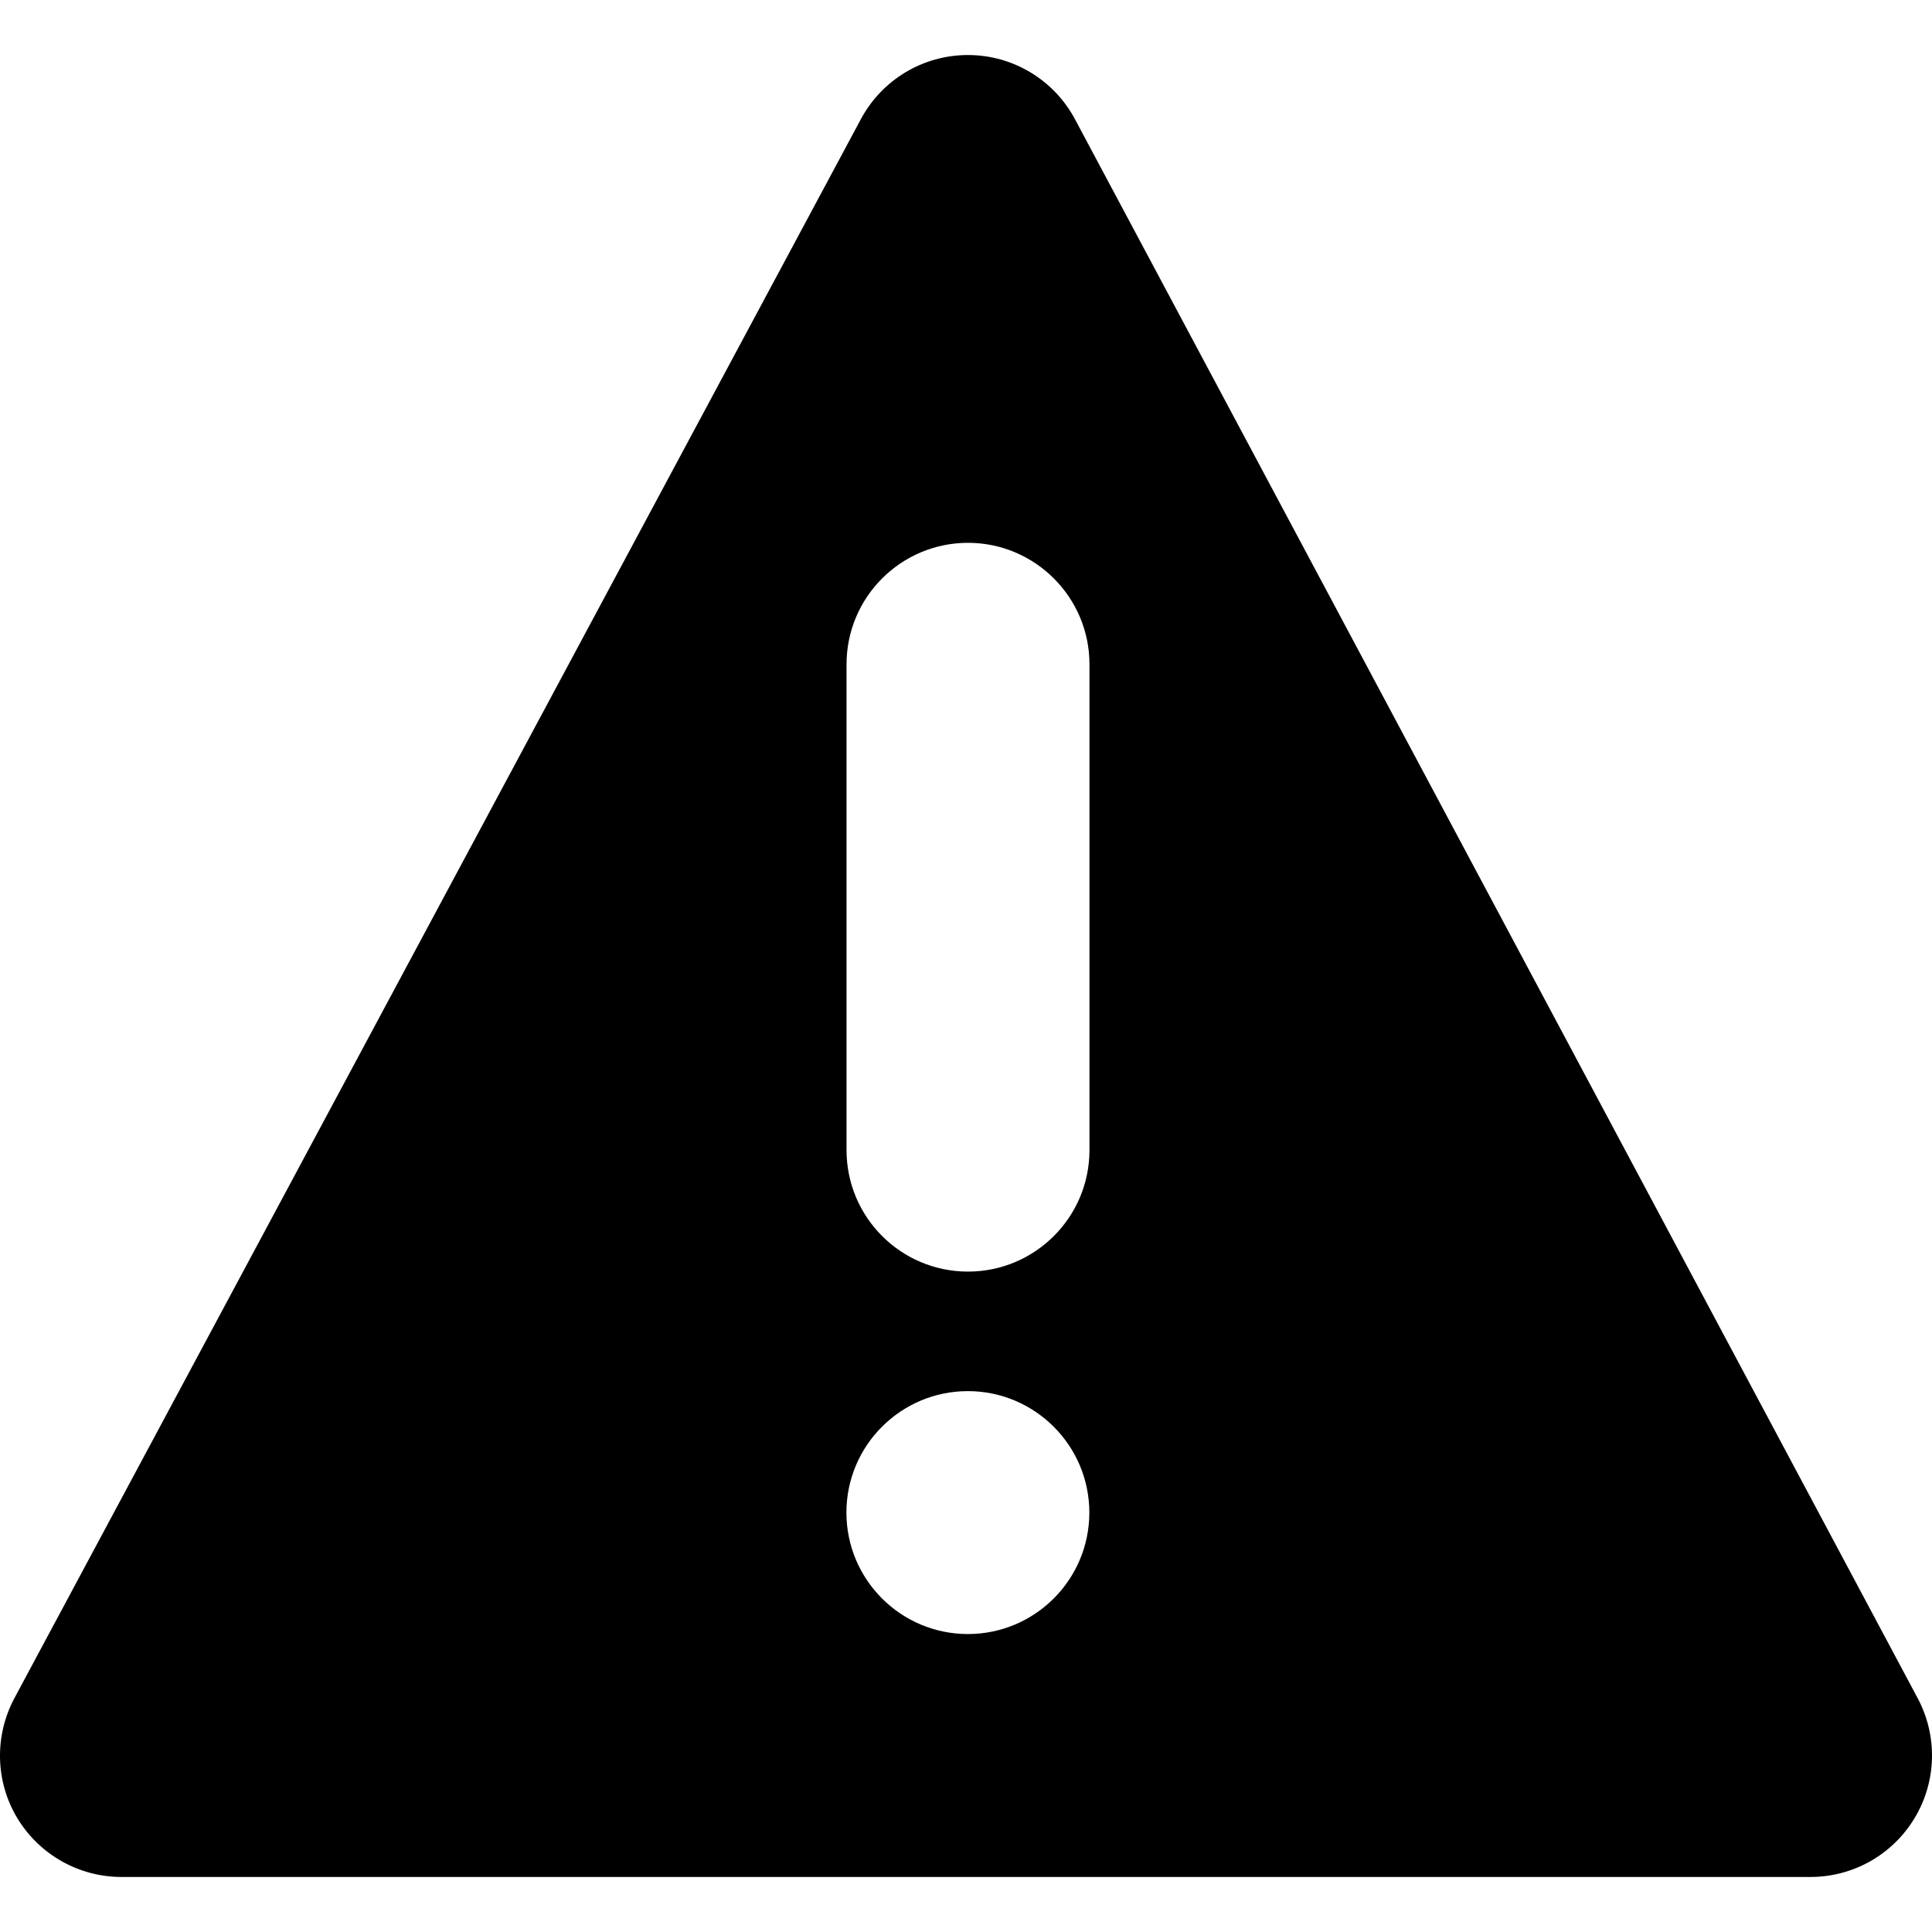
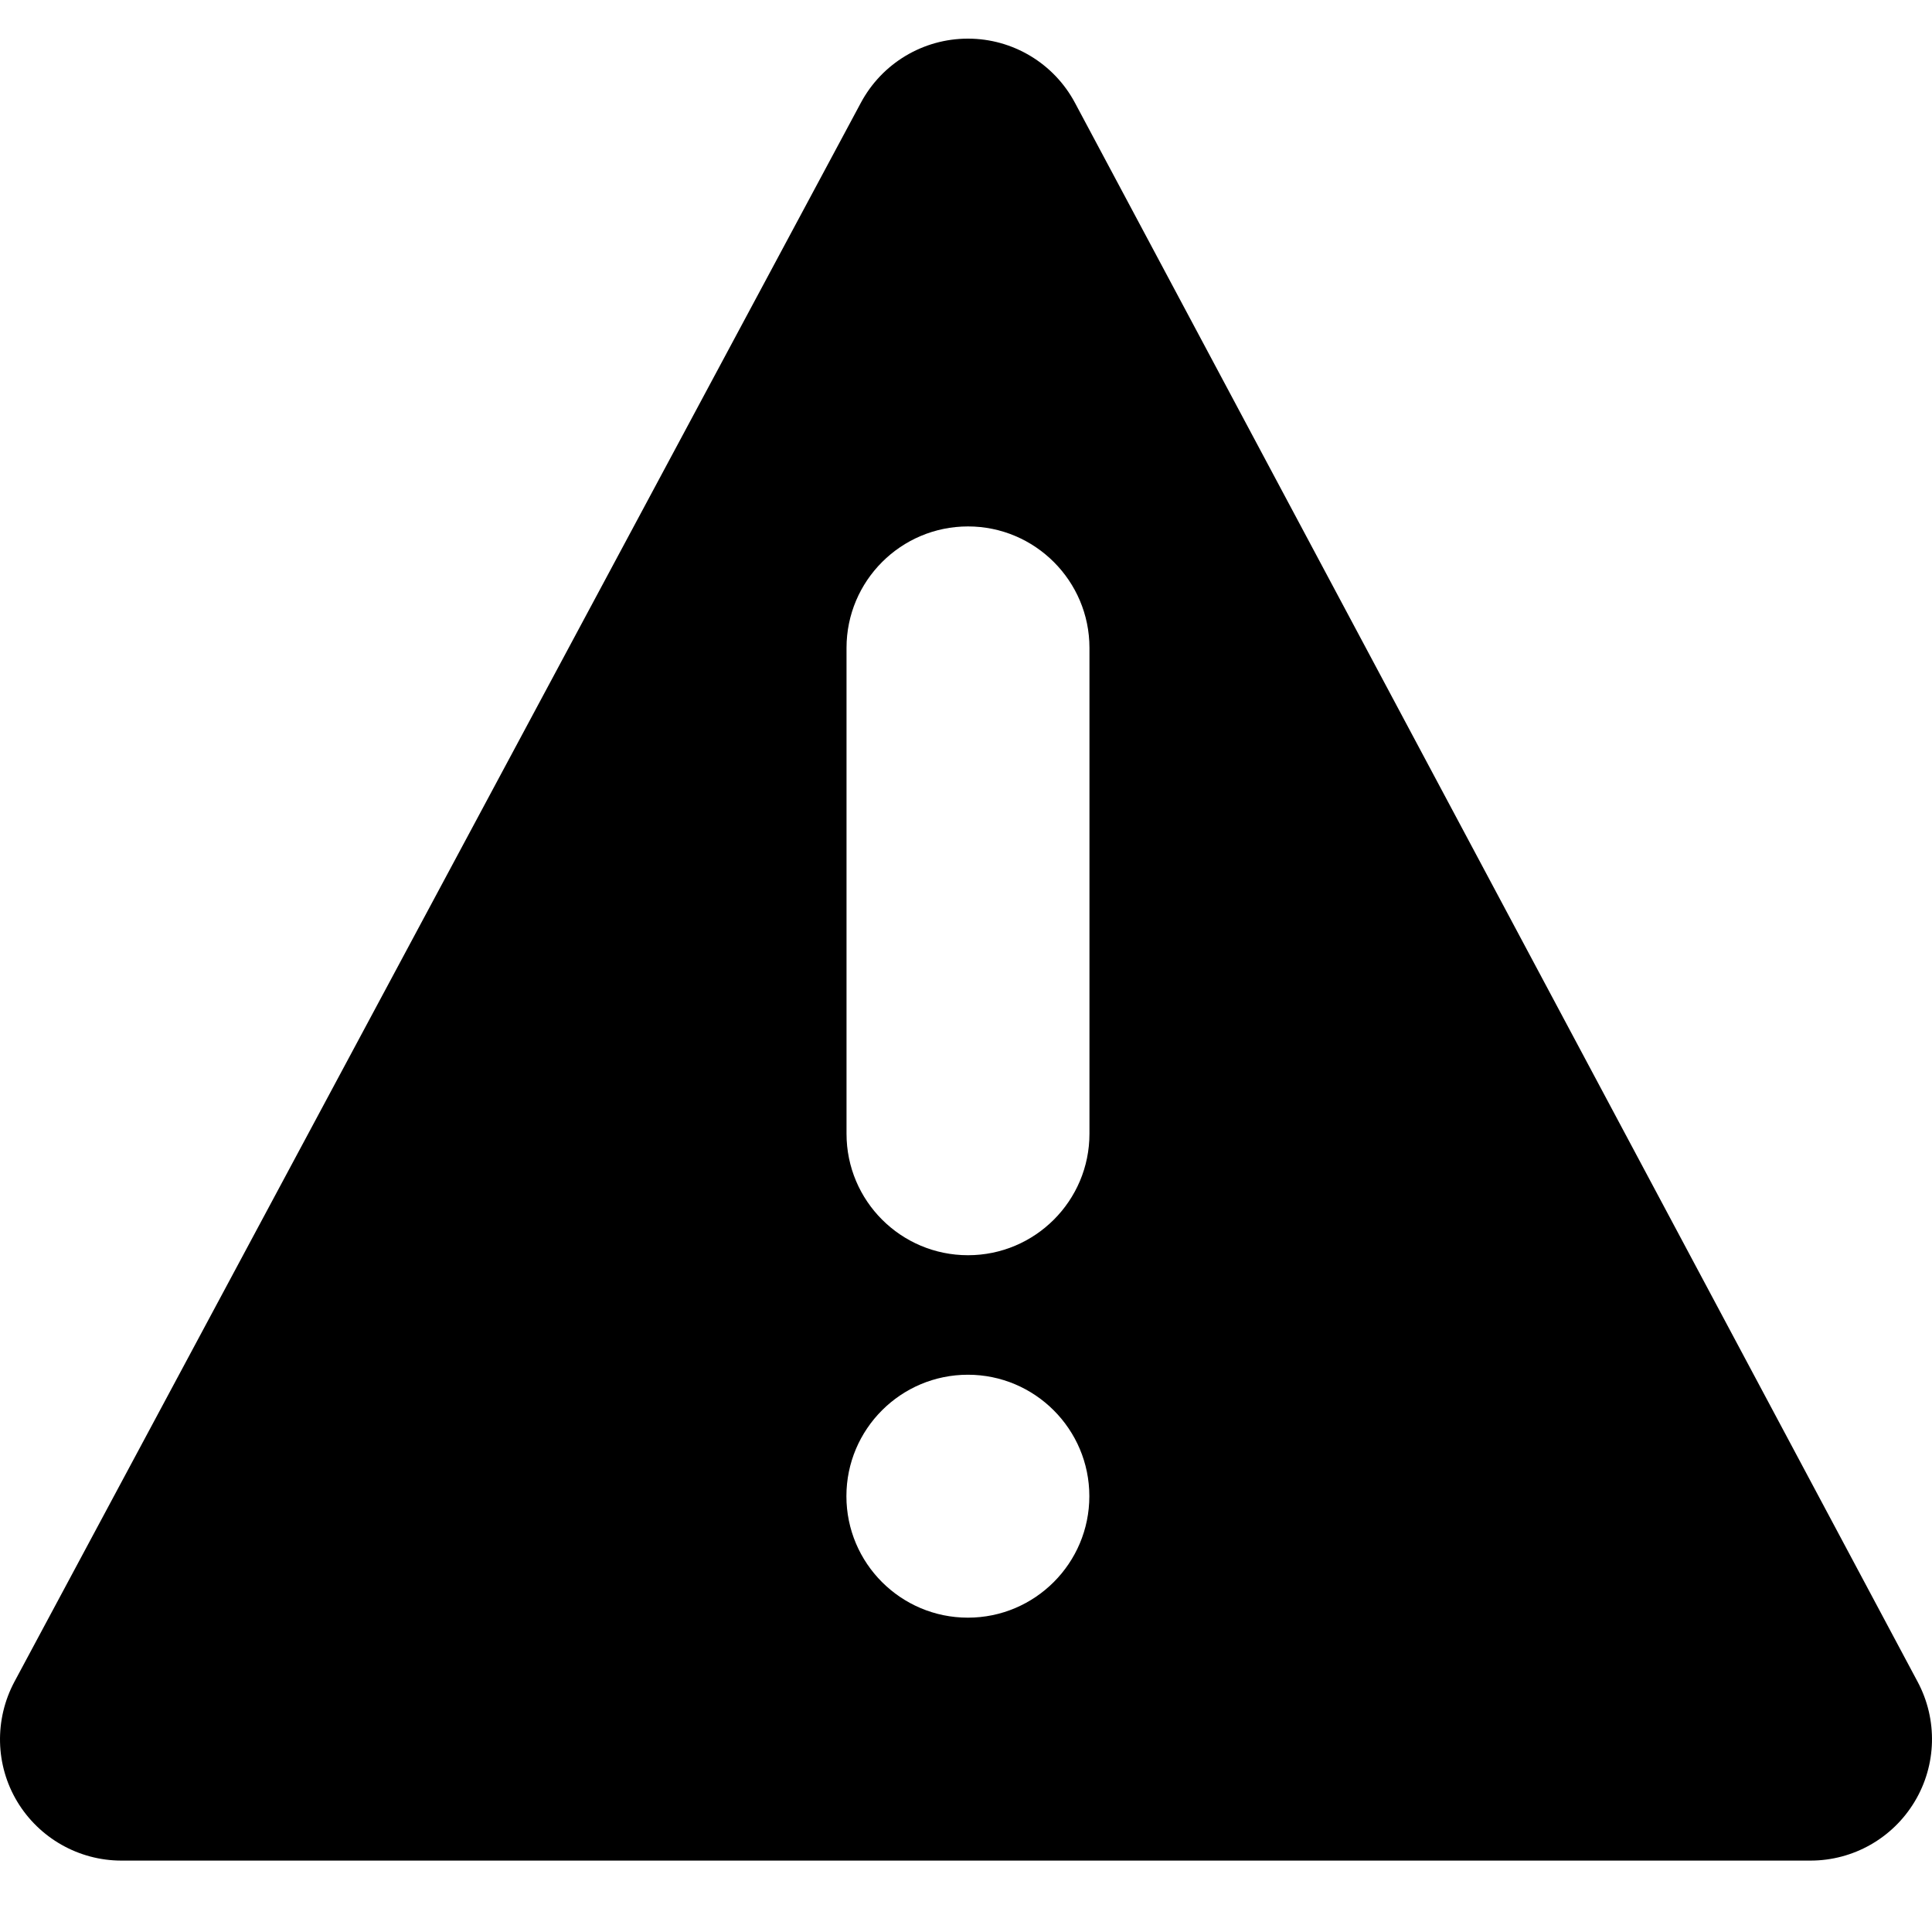
- <svg xmlns="http://www.w3.org/2000/svg" version="1.1" x="0px" y="0px" viewBox="0 0 483.537 483.537" style="enable-background:new 0 0 483.537 483.537;" xml:space="preserve">
-   <path fill="black" d="M479.963,425.047L269.051,29.854c-5.259-9.88-15.565-16.081-26.782-16.081h-0.03 c-11.217,0-21.492,6.171-26.782,16.051L3.603,425.016c-5.046,9.485-4.773,20.854,0.699,29.974 c5.502,9.15,15.413,14.774,26.083,14.774H453.12c10.701,0,20.58-5.594,26.083-14.774 C484.705,445.84,484.979,434.471,479.963,425.047z M242.239,408.965c-16.781,0-30.399-13.619-30.399-30.399 c0-16.78,13.619-30.399,30.399-30.399c16.75,0,30.399,13.619,30.399,30.399C272.638,395.346,259.02,408.965,242.239,408.965z M272.669,287.854c0,16.811-13.649,30.399-30.399,30.399c-16.781,0-30.399-13.589-30.399-30.399V166.256 c0-16.781,13.619-30.399,30.399-30.399c16.75,0,30.399,13.619,30.399,30.399V287.854z" />
+ <svg xmlns="http://www.w3.org/2000/svg" width="50px" height="50px" viewBox="0 0 50 50" version="1.1">
+   <defs />
+   <g id="Page-1" stroke="none" stroke-width="1" fill="none" fill-rule="evenodd">
+     <g id="error" fill="#000000">
+       <path d="M49.63,43.528 L27.821,2.663 C27.277,1.641 26.212,1 25.052,1 L25.049,1 C23.889,1 22.826,1.638 22.279,2.66 L0.373,43.524 C-0.149,44.505 -0.121,45.681 0.445,46.624 C1.014,47.57 2.039,48.152 3.142,48.152 L46.855,48.152 C47.961,48.152 48.983,47.573 49.552,46.624 C50.121,45.678 50.149,44.502 49.63,43.528 L49.63,43.528 Z M25.049,41.865 C23.313,41.865 21.905,40.456 21.905,38.721 C21.905,36.986 23.314,35.578 25.049,35.578 C26.781,35.578 28.192,36.986 28.192,38.721 C28.192,40.456 26.784,41.865 25.049,41.865 L25.049,41.865 Z M28.195,29.341 C28.195,31.08 26.784,32.485 25.052,32.485 C23.317,32.485 21.908,31.08 21.908,29.341 L21.908,16.767 C21.908,15.032 23.317,13.624 25.052,13.624 C26.784,13.624 28.195,15.032 28.195,16.767 L28.195,29.341 L28.195,29.341 Z" />
+     </g>
+   </g>
</svg>
